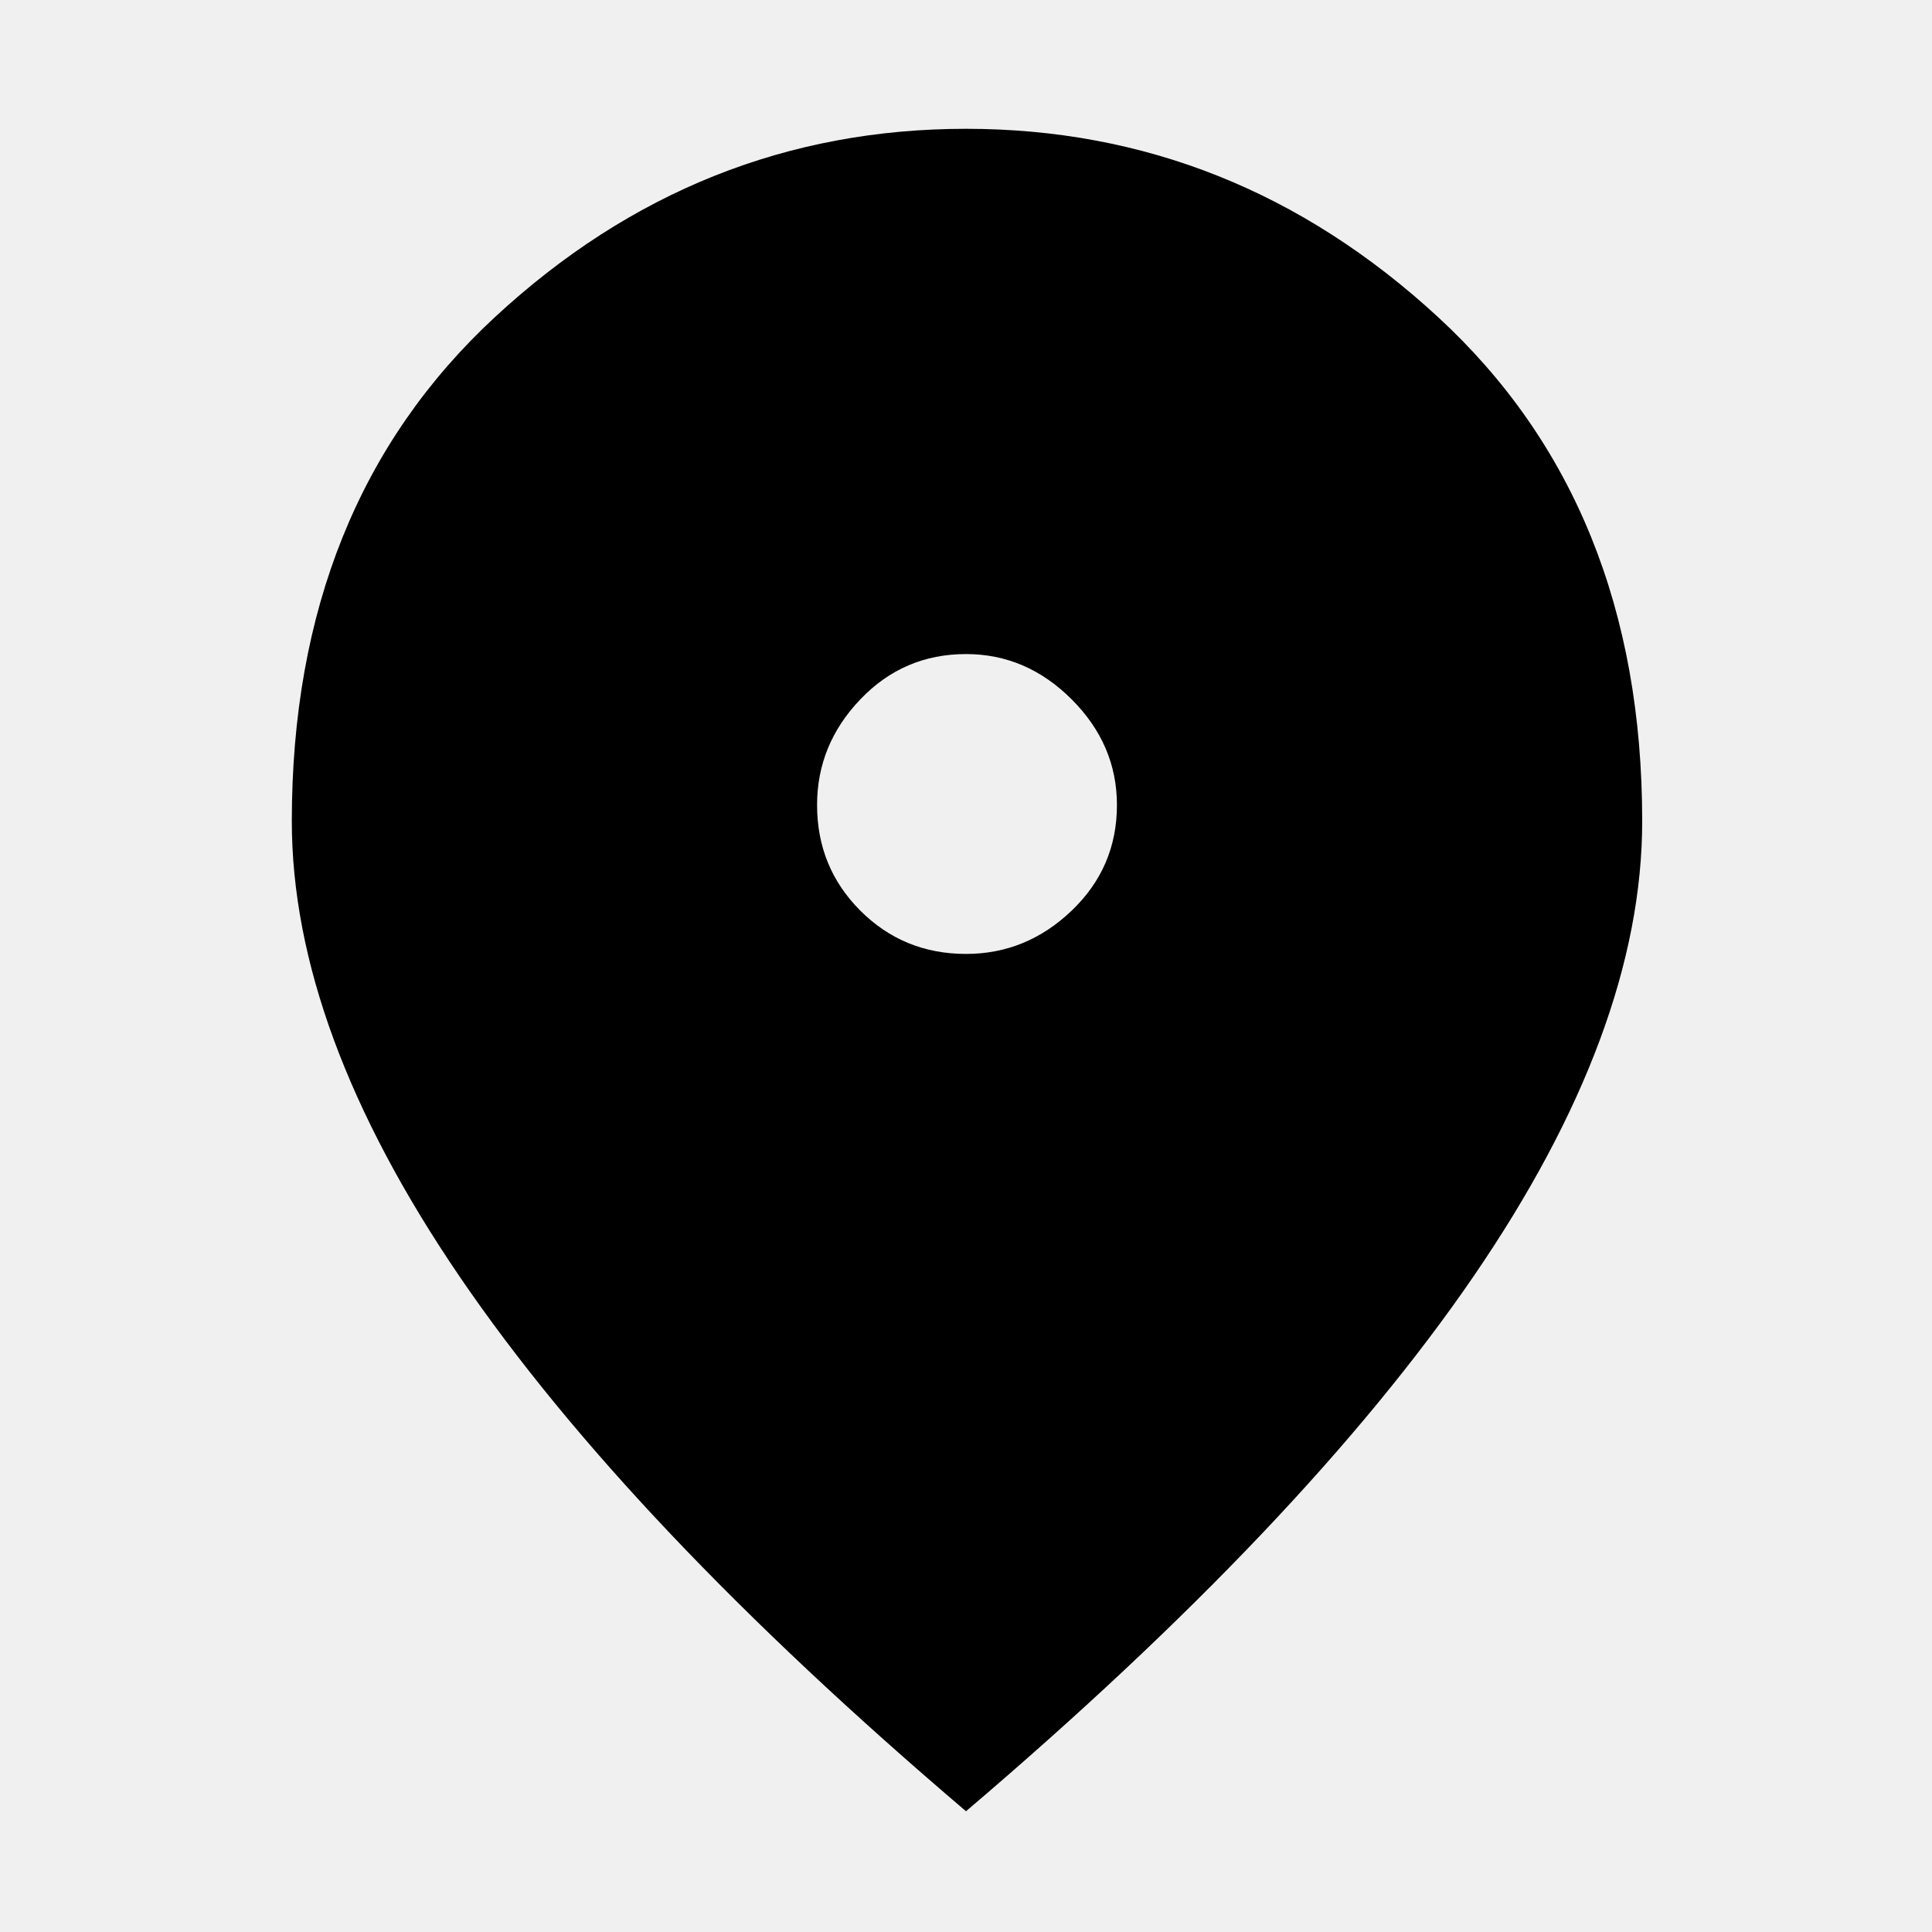
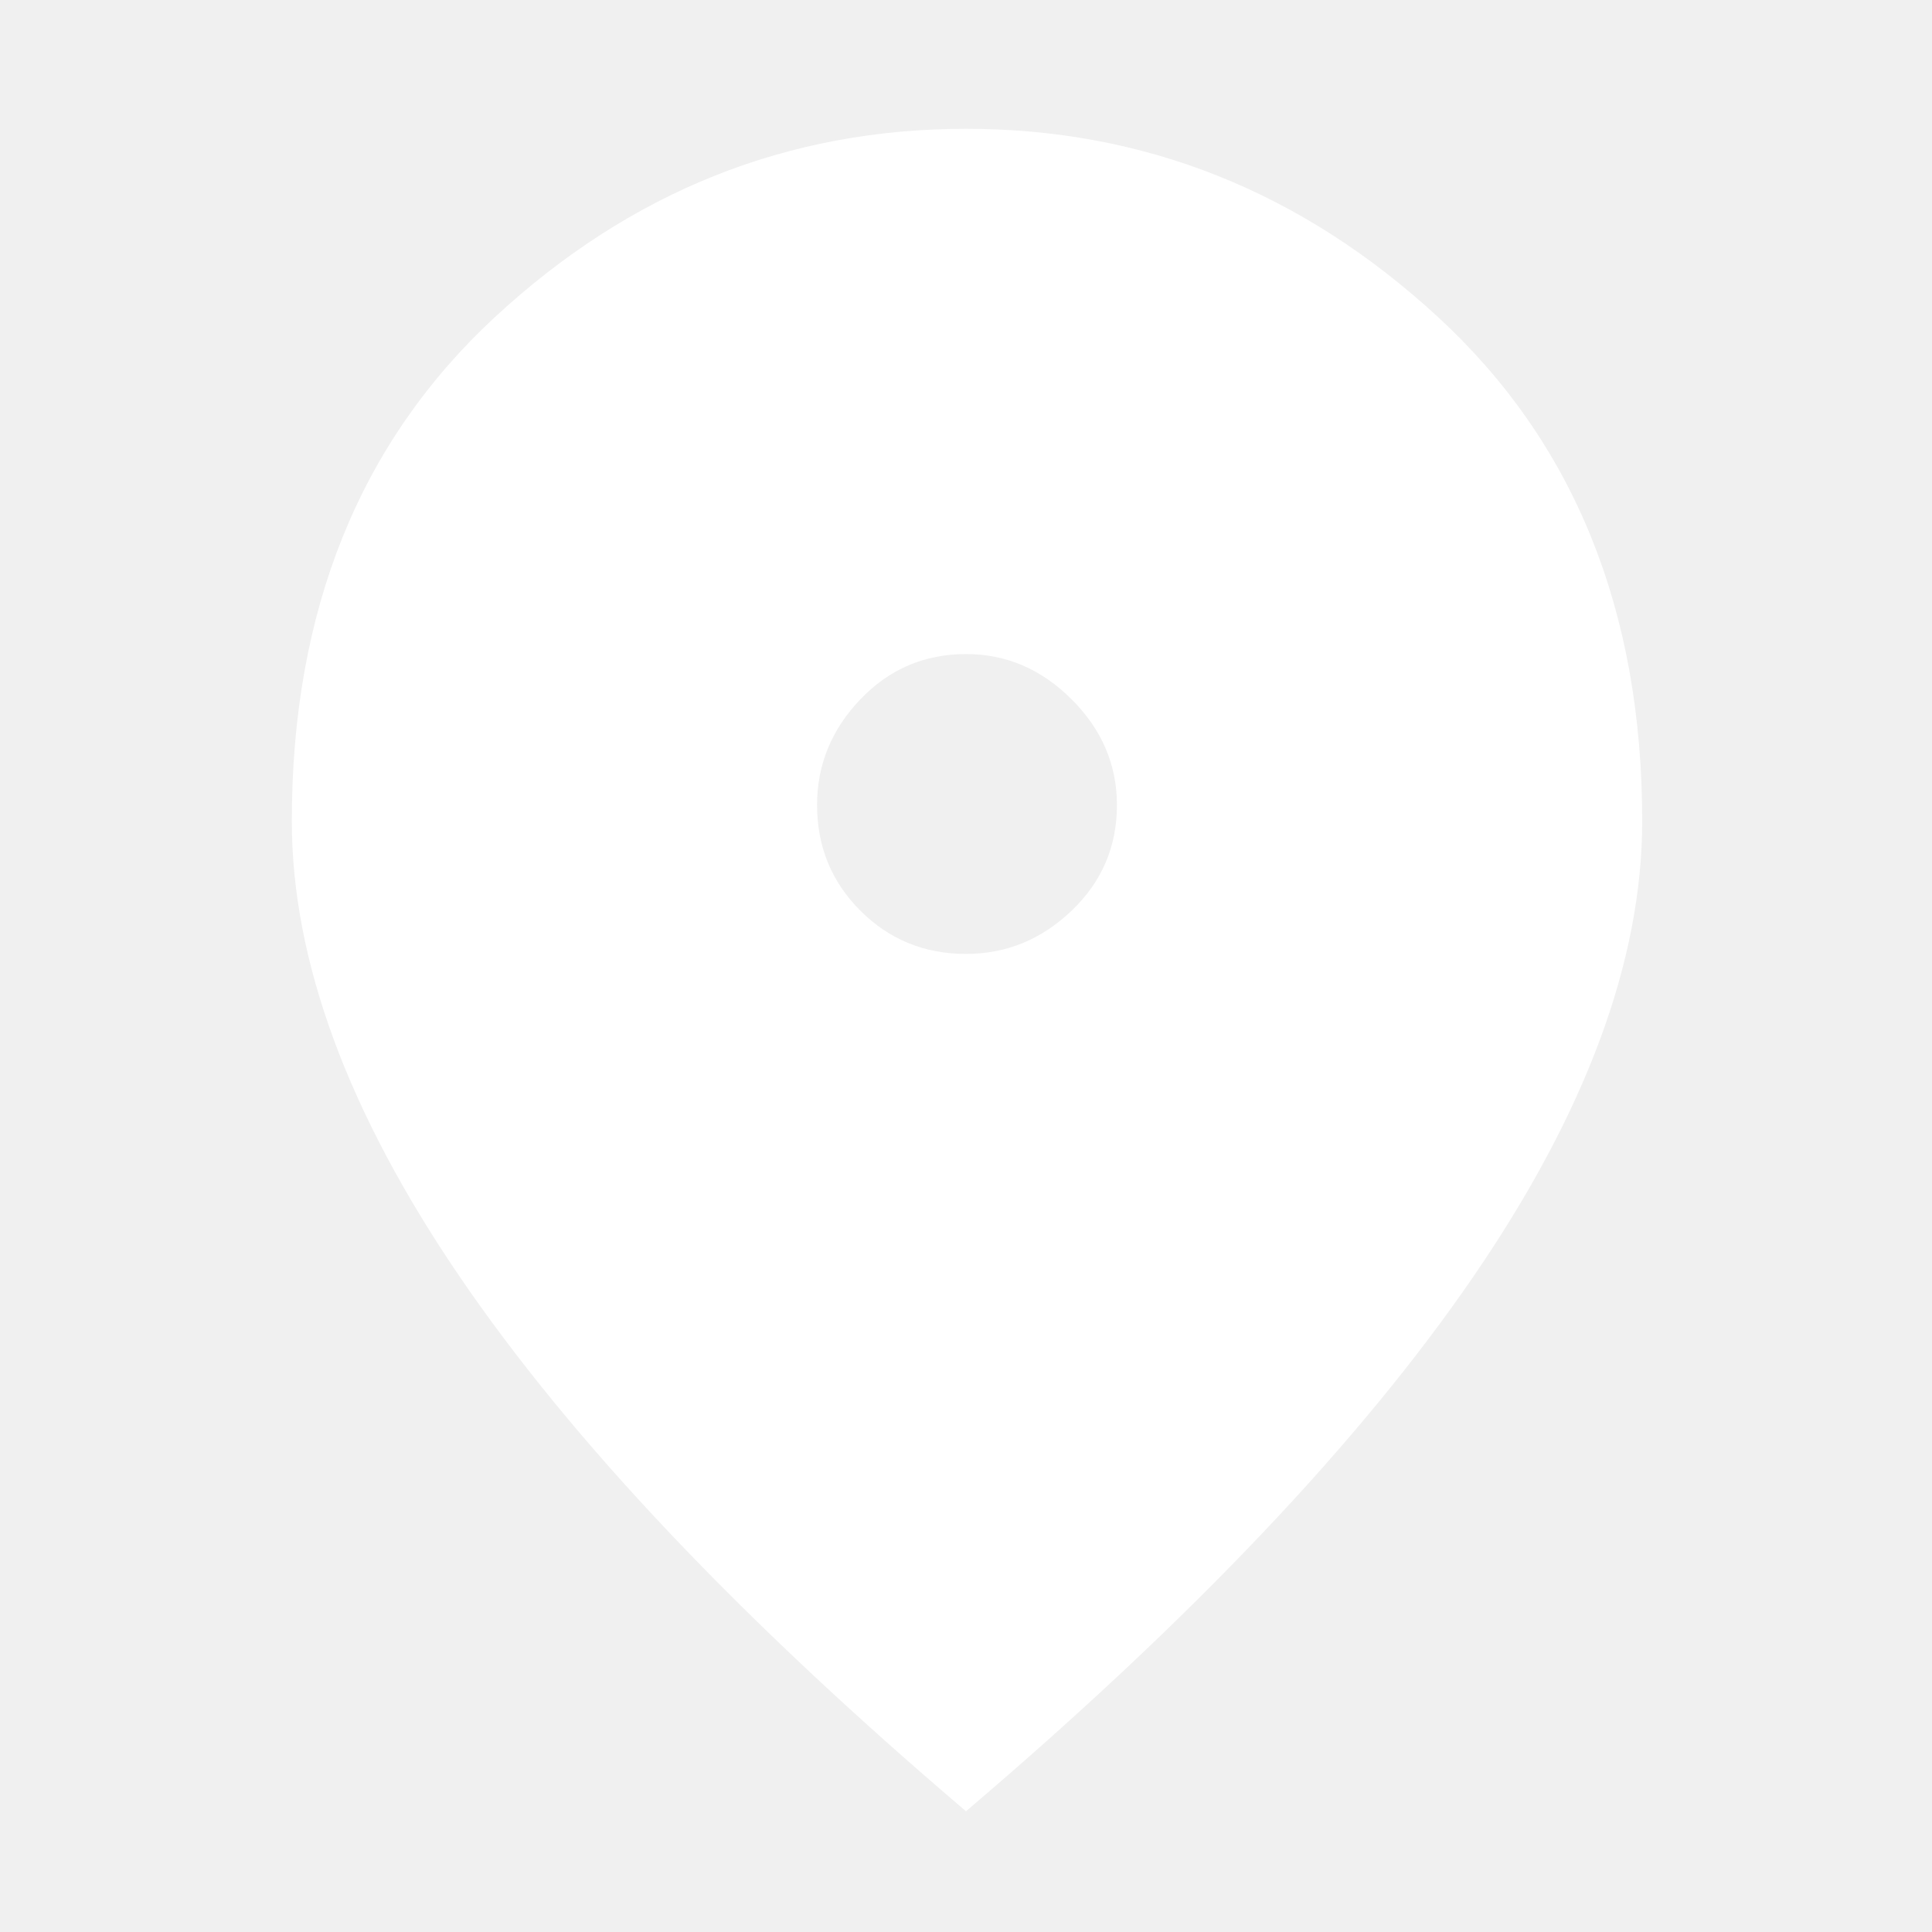
<svg xmlns="http://www.w3.org/2000/svg" height="48" width="48">
-   <path d="M24 23.7q1.5 0 2.625-1.075T27.75 20q0-1.5-1.125-2.625T24 16.25q-1.55 0-2.625 1.125T20.3 20q0 1.55 1.075 2.625T24 23.7ZM24 45q-8.4-7.15-12.575-13.275Q7.25 25.6 7.25 20.4q0-7.85 5.05-12.525Q17.35 3.2 24 3.2q6.65 0 11.725 4.675Q40.8 12.55 40.8 20.4q0 5.2-4.2 11.325Q32.4 37.85 24 45Z" />
+   <path fill="white" d="M24 23.7q1.5 0 2.625-1.075T27.75 20q0-1.5-1.125-2.625T24 16.25q-1.55 0-2.625 1.125T20.3 20q0 1.55 1.075 2.625T24 23.7ZM24 45q-8.4-7.15-12.575-13.275Q7.25 25.6 7.25 20.4q0-7.85 5.05-12.525Q17.35 3.2 24 3.2q6.65 0 11.725 4.675Q40.8 12.55 40.8 20.4q0 5.2-4.2 11.325Q32.4 37.85 24 45Z" />
</svg>
